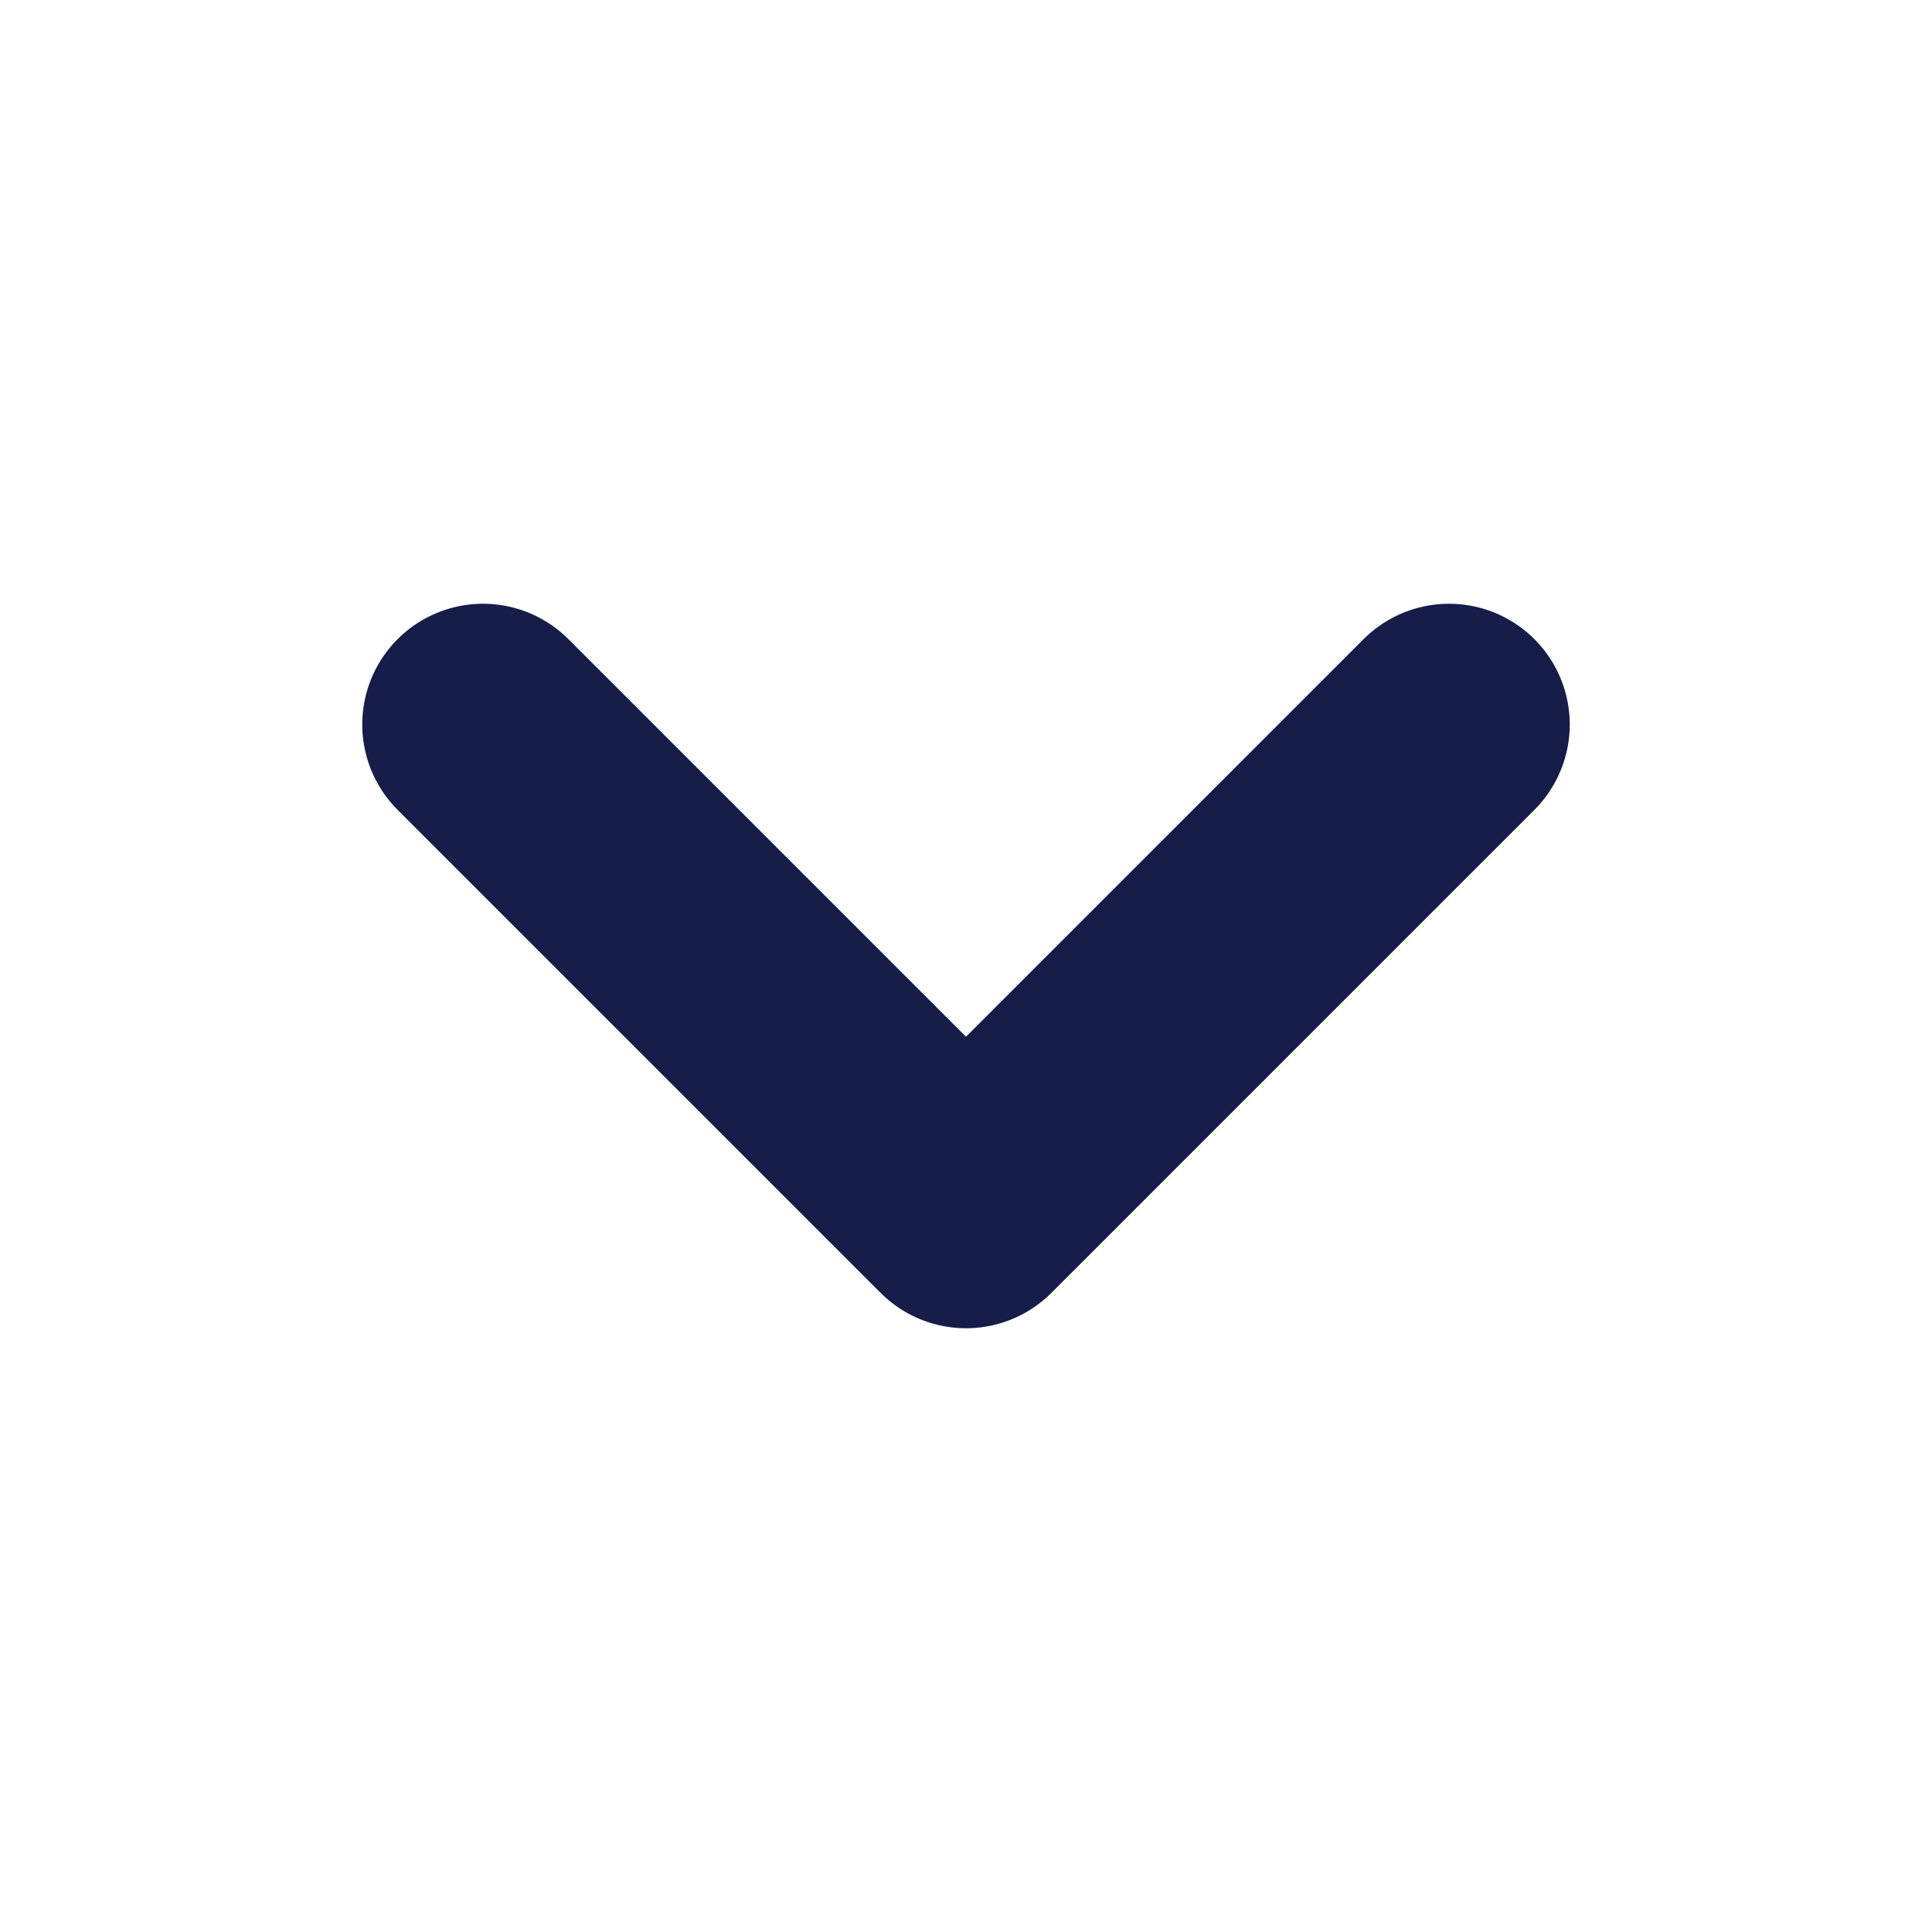
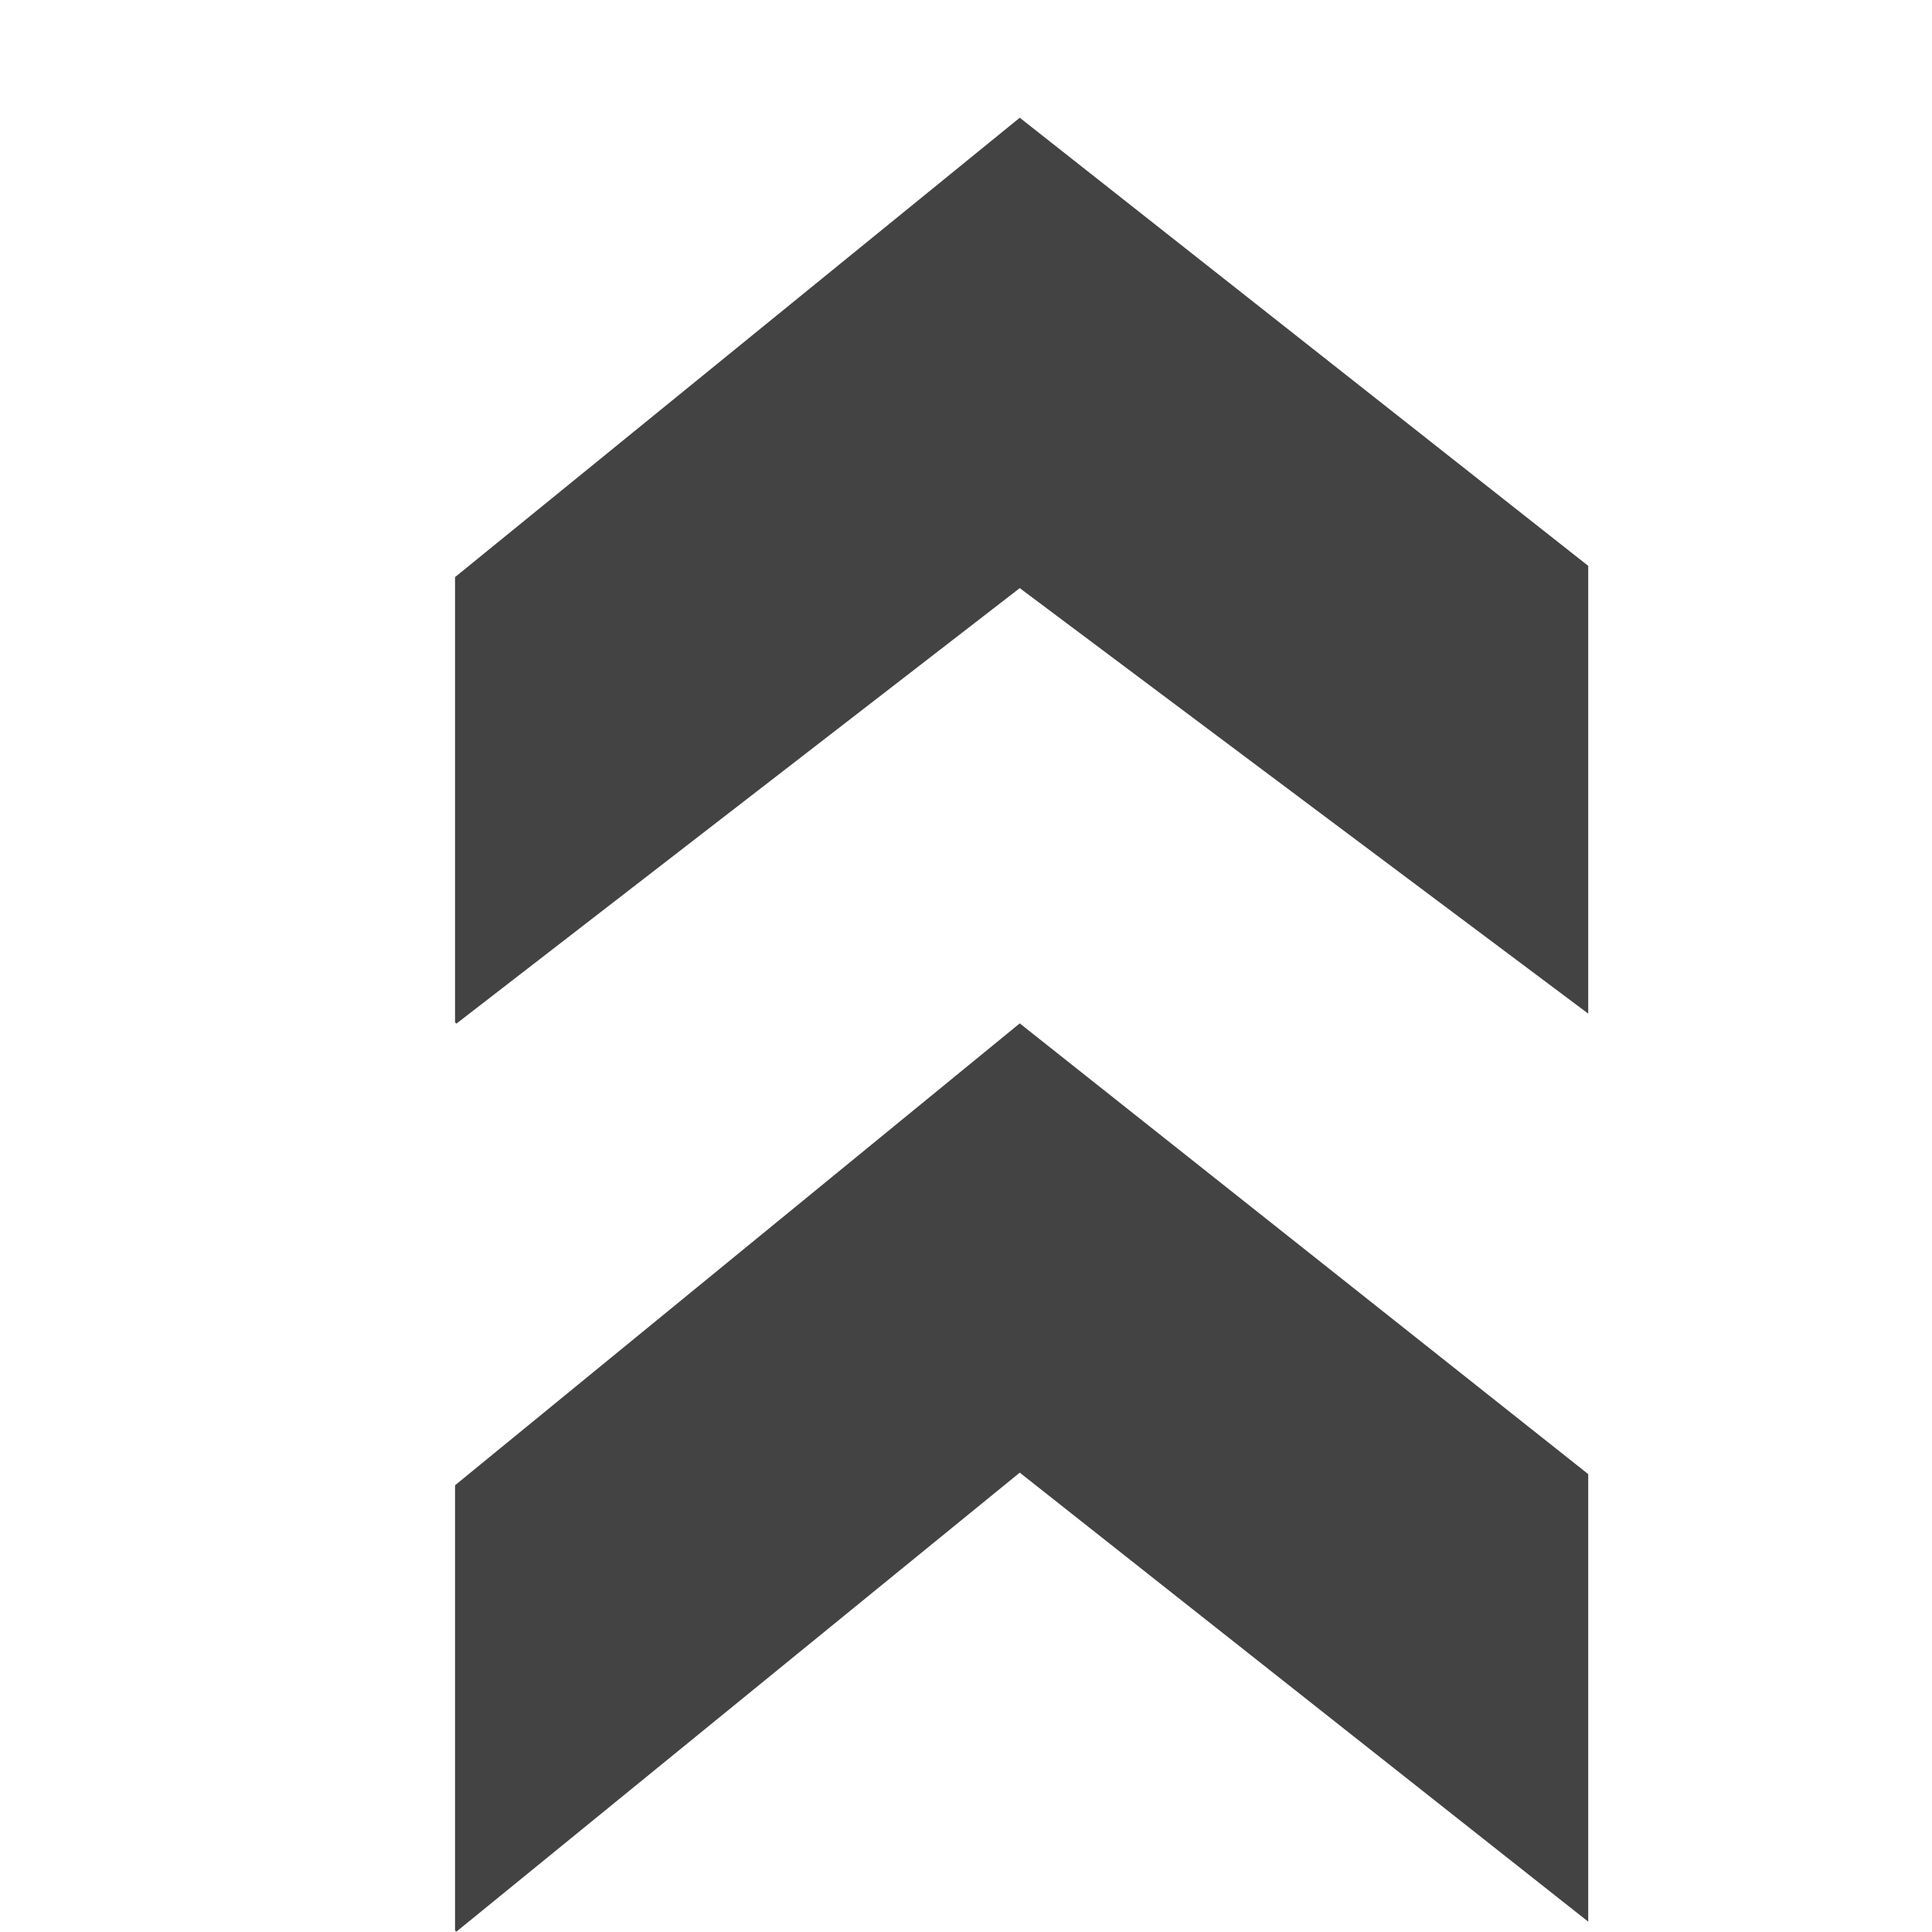
- <svg xmlns="http://www.w3.org/2000/svg" width="16" height="16" viewBox="0 0 16 16" fill="none">
-   <g id="Group 21861">
-     <path id="Shape" d="M4 6L8 10L12 6" stroke="#151D48" stroke-width="2" stroke-linecap="round" stroke-linejoin="round" />
+ <svg xmlns="http://www.w3.org/2000/svg" width="26px" height="26px" viewBox="0 0 17 17" version="1.1" class="si-glyph si-glyph-arrow-two-up">
+   <defs>
+ 
+ </defs>
+   <g stroke="none" stroke-width="1" fill="none" fill-rule="evenodd">
+     <g transform="translate(4, 1)" fill="#434343">
+       <path d="M4.973,4.175 L9.975,7.919 L9.975,3.979 L4.973,0.036 L0.004,4.078 L0.004,7.996 L0.016,8.007 L4.973,4.175 Z" class="si-glyph-fill">
+ 
+ </path>
+       <path d="M4.973,11.958 L9.975,15.909 L9.975,11.971 L4.973,8.005 L0.004,12.069 L0.004,15.987 L0.016,15.997 L4.973,11.958 Z" class="si-glyph-fill">
+ 
+ </path>
+     </g>
  </g>
</svg>
